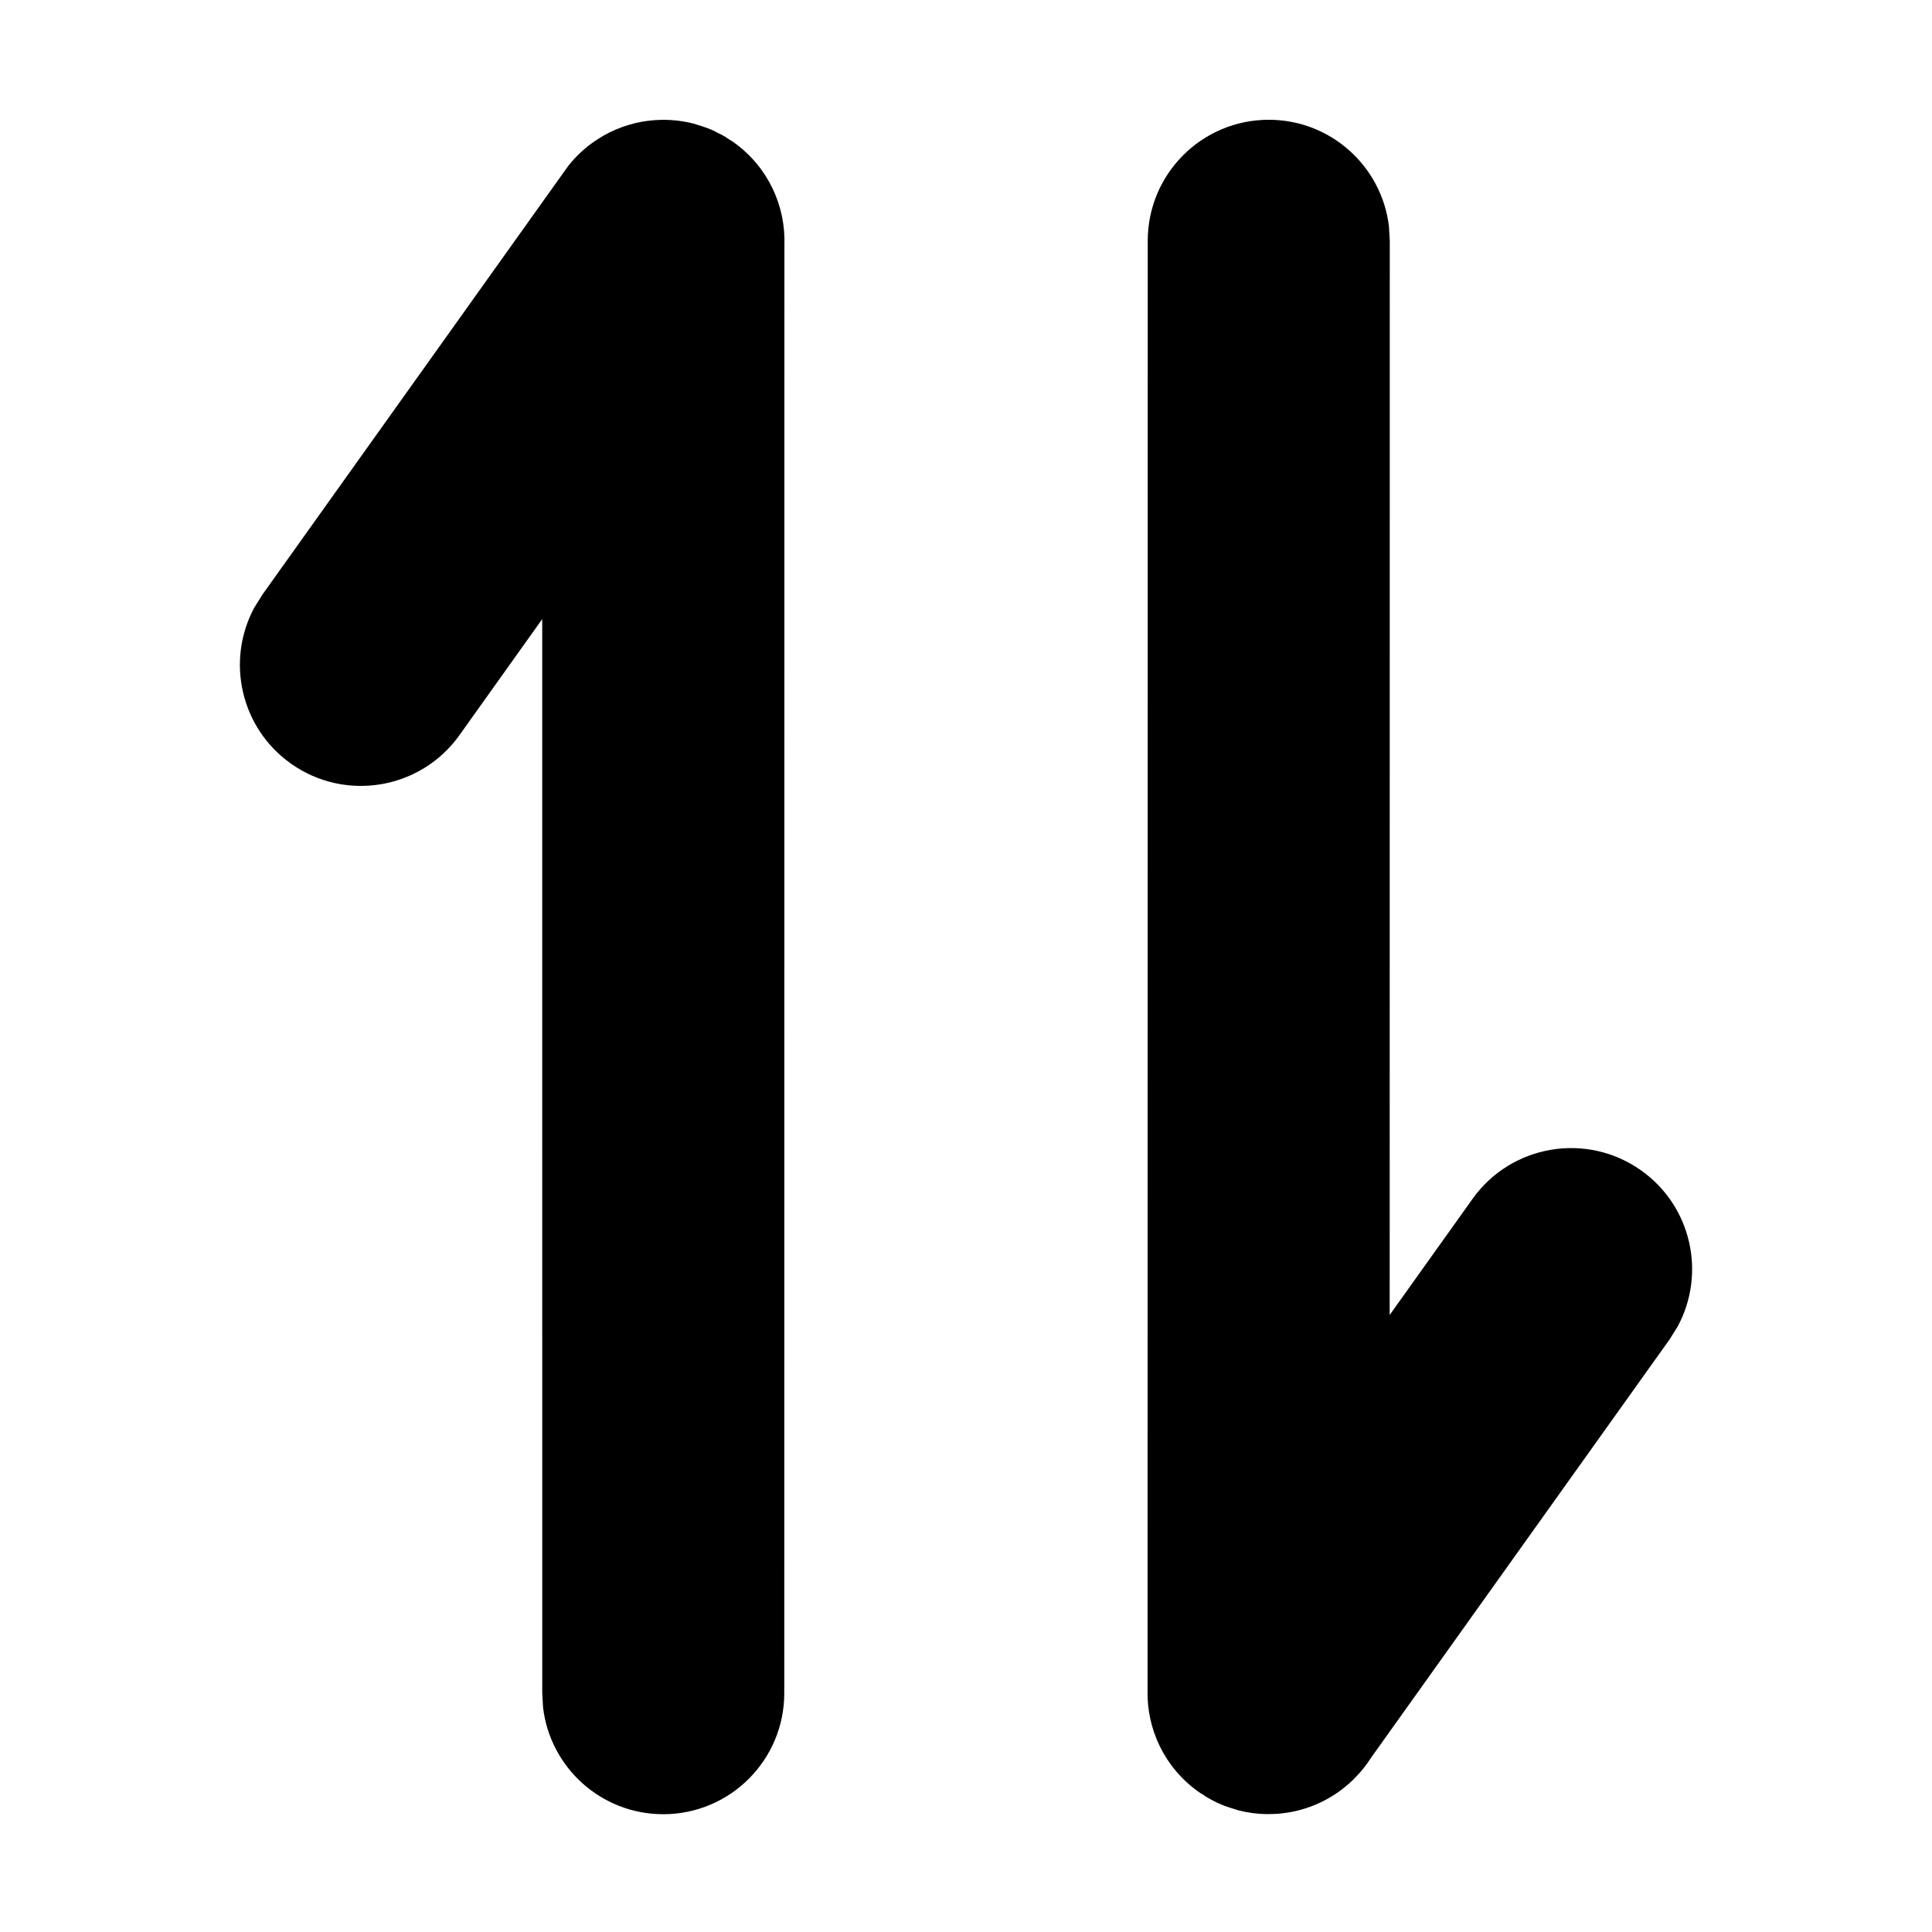
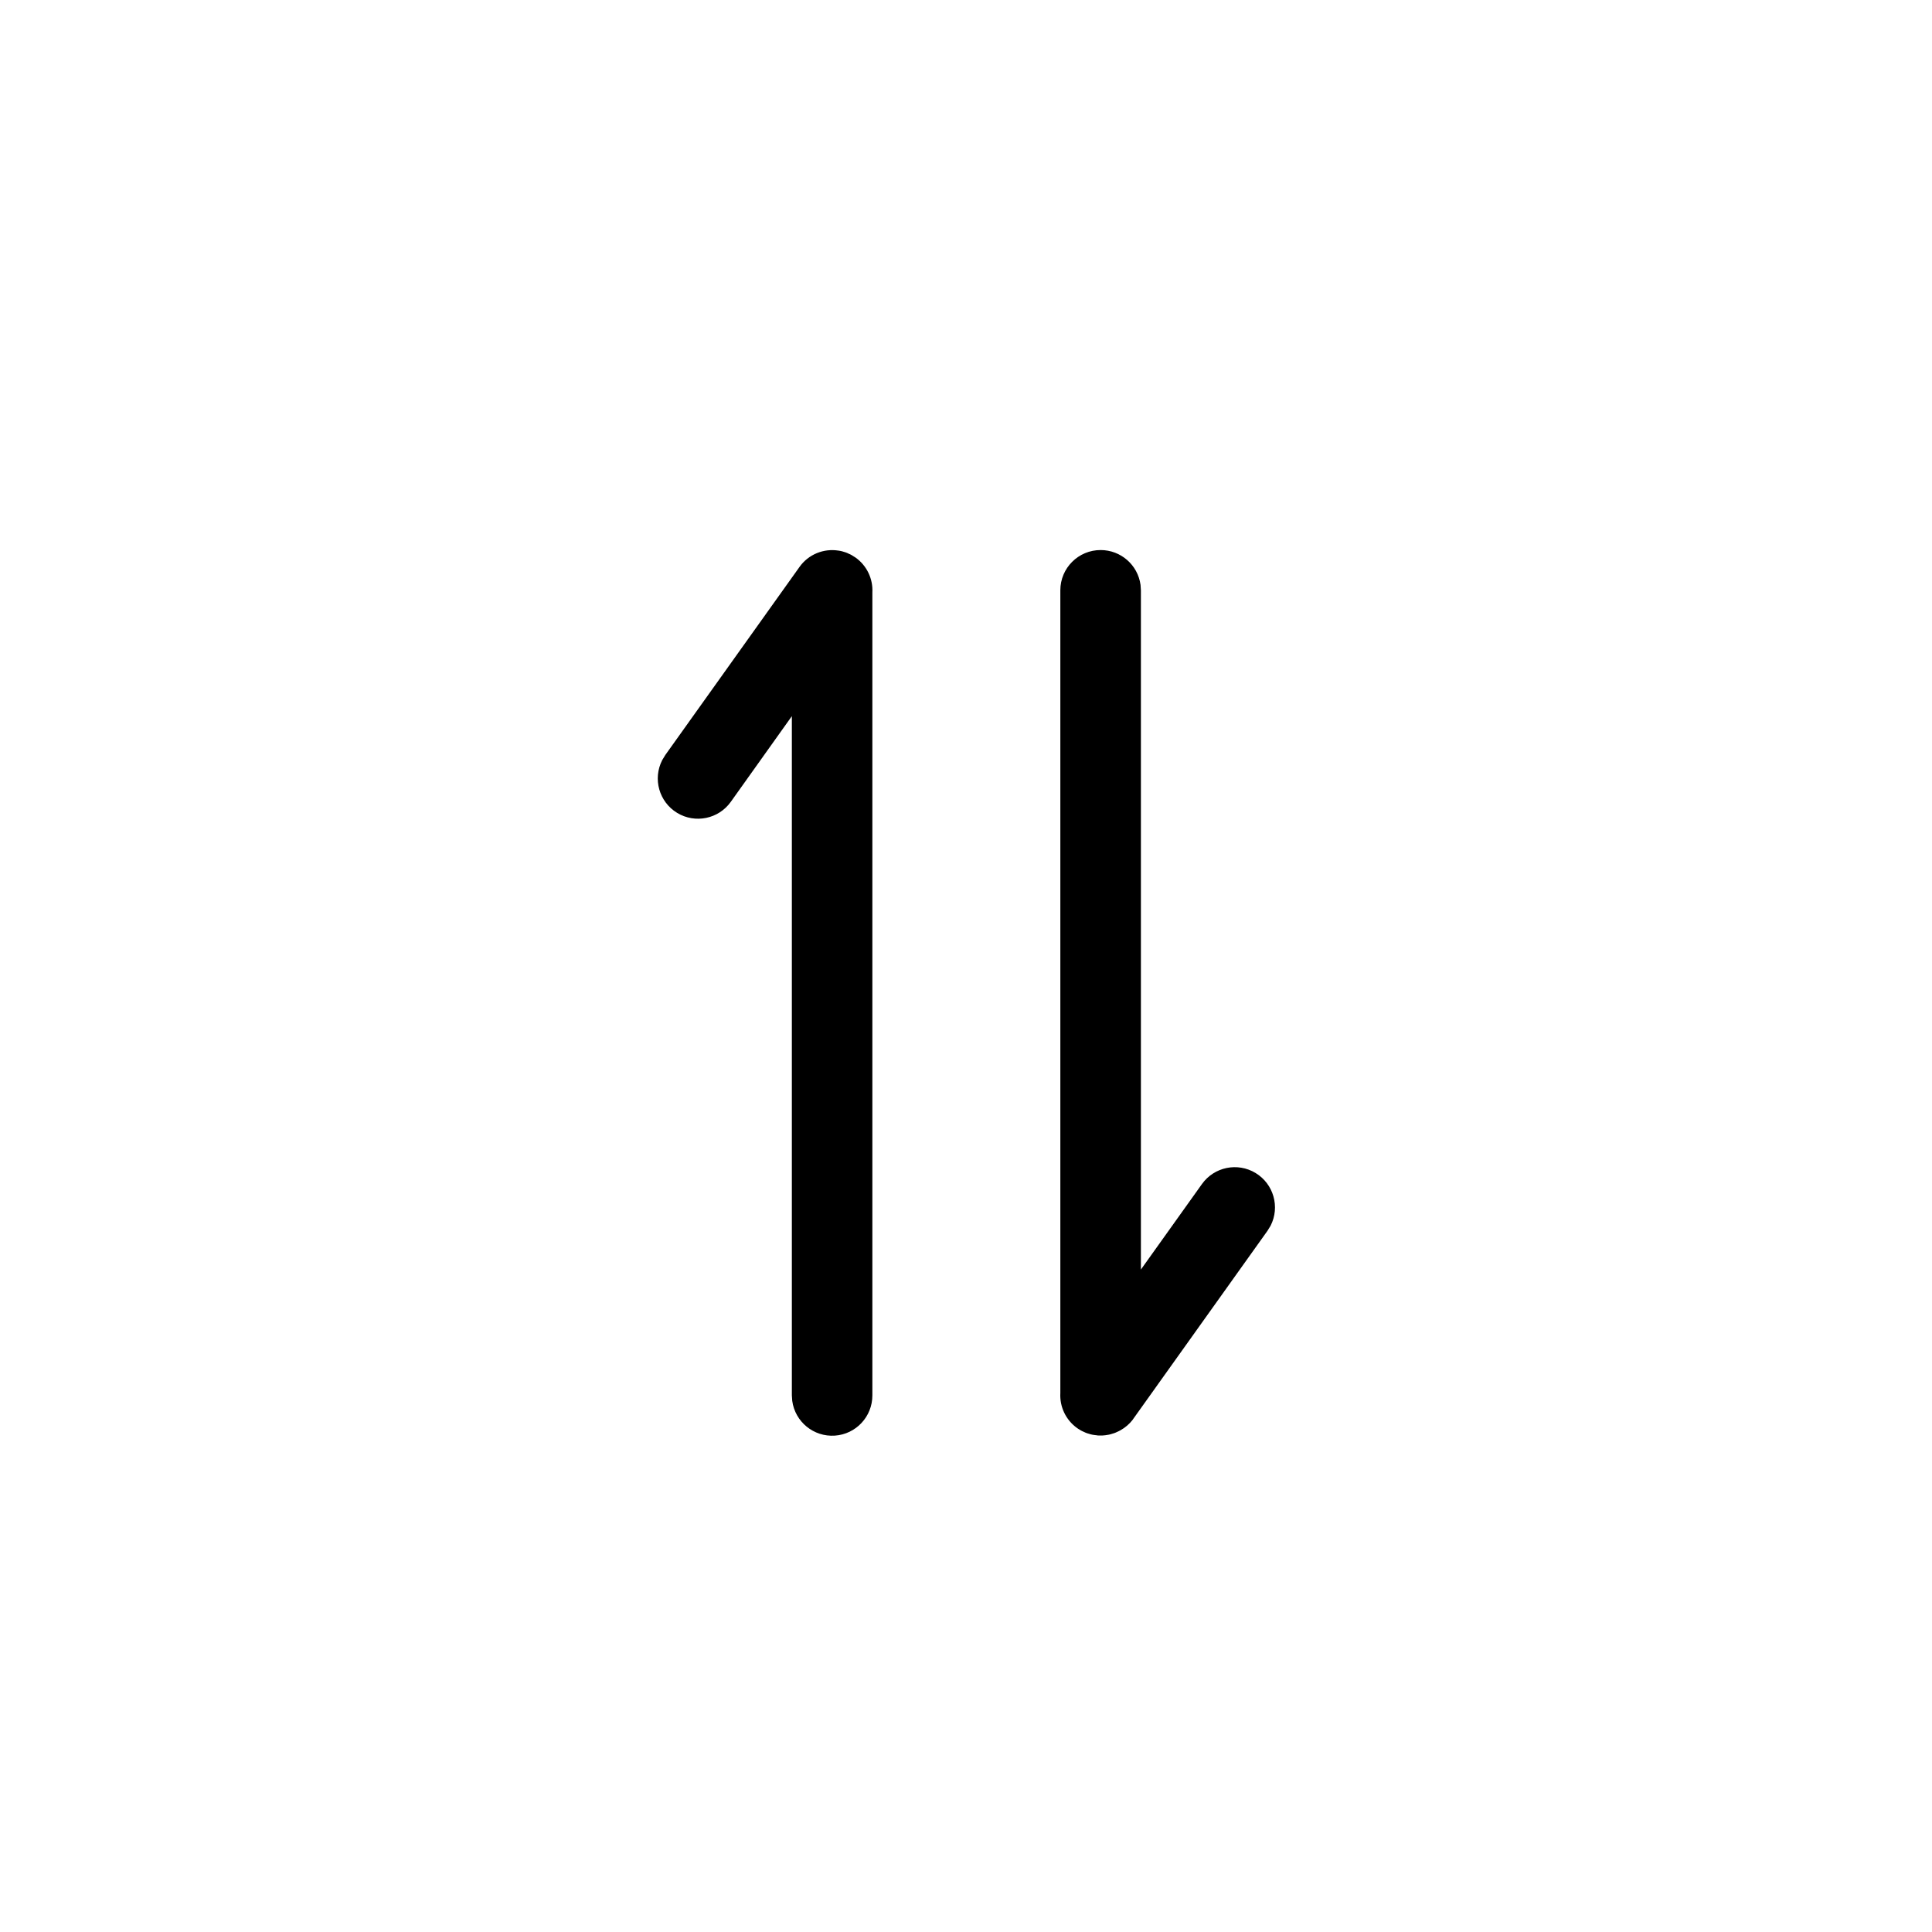
<svg xmlns="http://www.w3.org/2000/svg" viewBox="0 0 1024 1024">
-   <path fill="currentColor" d="M656.48 959.54l-4.89-1.54c-2.4-0.74-4.75-1.71-7.06-2.82-0.19-0.18-0.36-0.26-0.53-0.35l0.53 0.35a62.85 62.85 0 0 1-5.73-3.14c-0.47-0.39-0.96-0.71-1.45-1.02-0.78-0.4-1.52-0.91-2.25-1.43l-2.25-1.81c-0.35-0.27-0.69-0.55-1.03-0.83l3.28 2.64c-18.03-12.86-27.4-33.34-26.87-53.93l0.1-768.04c0-35.43 28.72-64.14 64.14-64.14 32.9 0 60.01 24.76 63.71 56.66l0.43 7.48-0.05 569.34 43.94-61.56c20.58-28.84 60.63-35.53 89.47-14.96 26.62 18.99 34.37 54.59 19.22 82.63l-4.27 6.84-158.3 221.82c-1.97 3.1-4.21 6.02-6.67 8.73l4.61-5.82a64.445 64.445 0 0 1-5.45 6.66c-1.3 1.45-2.69 2.8-4.14 4.08-0.55 0.45-1.08 0.9-1.61 1.34-1.2 1.03-2.47 2.01-3.78 2.94-0.76 0.52-1.5 1.02-2.25 1.51-6.14 4.01-13.07 7-20.48 8.7-0.7 0.16-1.45 0.32-2.2 0.47-1.75 0.33-3.5 0.59-5.28 0.78-0.73 0.1-1.46 0.17-2.19 0.23-1.54 0.08-3.13 0.14-4.73 0.14l-0.87 0.04c-5.04-0.06-10.12-0.72-15.1-1.99zM367.52 65.49l4.89 1.54c1.92 0.58 3.8 1.33 5.66 2.17 0.84 0.47 1.69 0.88 2.53 1.31 1.32 0.58 2.61 1.29 3.89 2.05 0.72 0.53 1.45 0.99 2.16 1.46 0.78 0.4 1.52 0.91 2.25 1.43l2.25 1.81c0.32 0.25 0.64 0.51 0.96 0.77l-3.21-2.58c18.23 13.01 27.62 33.81 26.85 54.64l-0.07 767.34c0 35.43-28.72 64.14-64.14 64.14-32.9 0-60.01-24.76-63.71-56.66l-0.43-7.48-0.02-569.29-43.87 61.52c-20.58 28.84-60.63 35.53-89.47 14.96-26.62-18.99-34.37-54.59-19.22-82.63l4.27-6.84L299.42 90.4l2.05-2.82c4-4.98 8.73-9.36 14.03-12.96 0.41-0.26 0.78-0.5 1.15-0.75 4.06-2.66 8.49-4.87 13.18-6.56 2.05-0.72 4.09-1.35 6.16-1.87 0.32-0.08 0.67-0.17 1.02-0.25 0.95-0.22 1.89-0.42 2.83-0.6 1.55-0.28 3.15-0.51 4.77-0.69 7.61-0.84 15.37-0.33 22.91 1.59z" />
+   <path fill="currentColor" d="M583.37,291.54A21.34,21.34,0,0,1,604.51,310l.19,2.89,0,360,32.38-45.35a21.34,21.34,0,0,1,36.38,22.08l-1.65,2.7L600.68,752l-.42.62A21.41,21.41,0,0,1,594,758l-1,.53a16.39,16.39,0,0,1-1.7.78l-.76.29c-.66.24-1.36.45-2.07.63l-.83.19c-.59.12-1.21.22-1.84.29s-1,.11-1.54.14h-1.49c-.5,0-1,0-1.51-.08l2.07.07a21,21,0,0,1-3.19-.24,14.5,14.5,0,0,1-2.13-.4,4.76,4.76,0,0,0-.61-.19,15.91,15.91,0,0,1-1.92-.62c-.32-.17-.66-.31-1-.46a13.31,13.31,0,0,1-1.74-.85,2.32,2.32,0,0,0-.43-.29,10.34,10.34,0,0,1-1.43-.9A21.31,21.31,0,0,1,562,738.36V312.87A21.34,21.34,0,0,1,583.37,291.54Zm-139.87.15-2.45-.12a21.42,21.42,0,0,1,3.12.23,16,16,0,0,1,2.19.41,6.4,6.4,0,0,0,.62.2,15,15,0,0,1,2,.66c.23.13.48.24.72.35a12.53,12.53,0,0,1,1.81.87c.24.17.48.32.71.46a11,11,0,0,1,1.24.77,21.32,21.32,0,0,1,8.91,18.56l0,425.49a21.33,21.33,0,0,1-42.47,2.9l-.2-2.9v-360l-32.35,45.4A21.33,21.33,0,0,1,351,402.85l1.64-2.7,71.11-99.65a21.1,21.1,0,0,1,9.23-7.34c.46-.19.93-.36,1.41-.52s.91-.28,1.36-.4,1-.23,1.46-.32.88-.15,1.32-.2c.6-.08,1.21-.13,1.82-.15h1A19.78,19.78,0,0,1,443.5,291.69Z" />
</svg>
